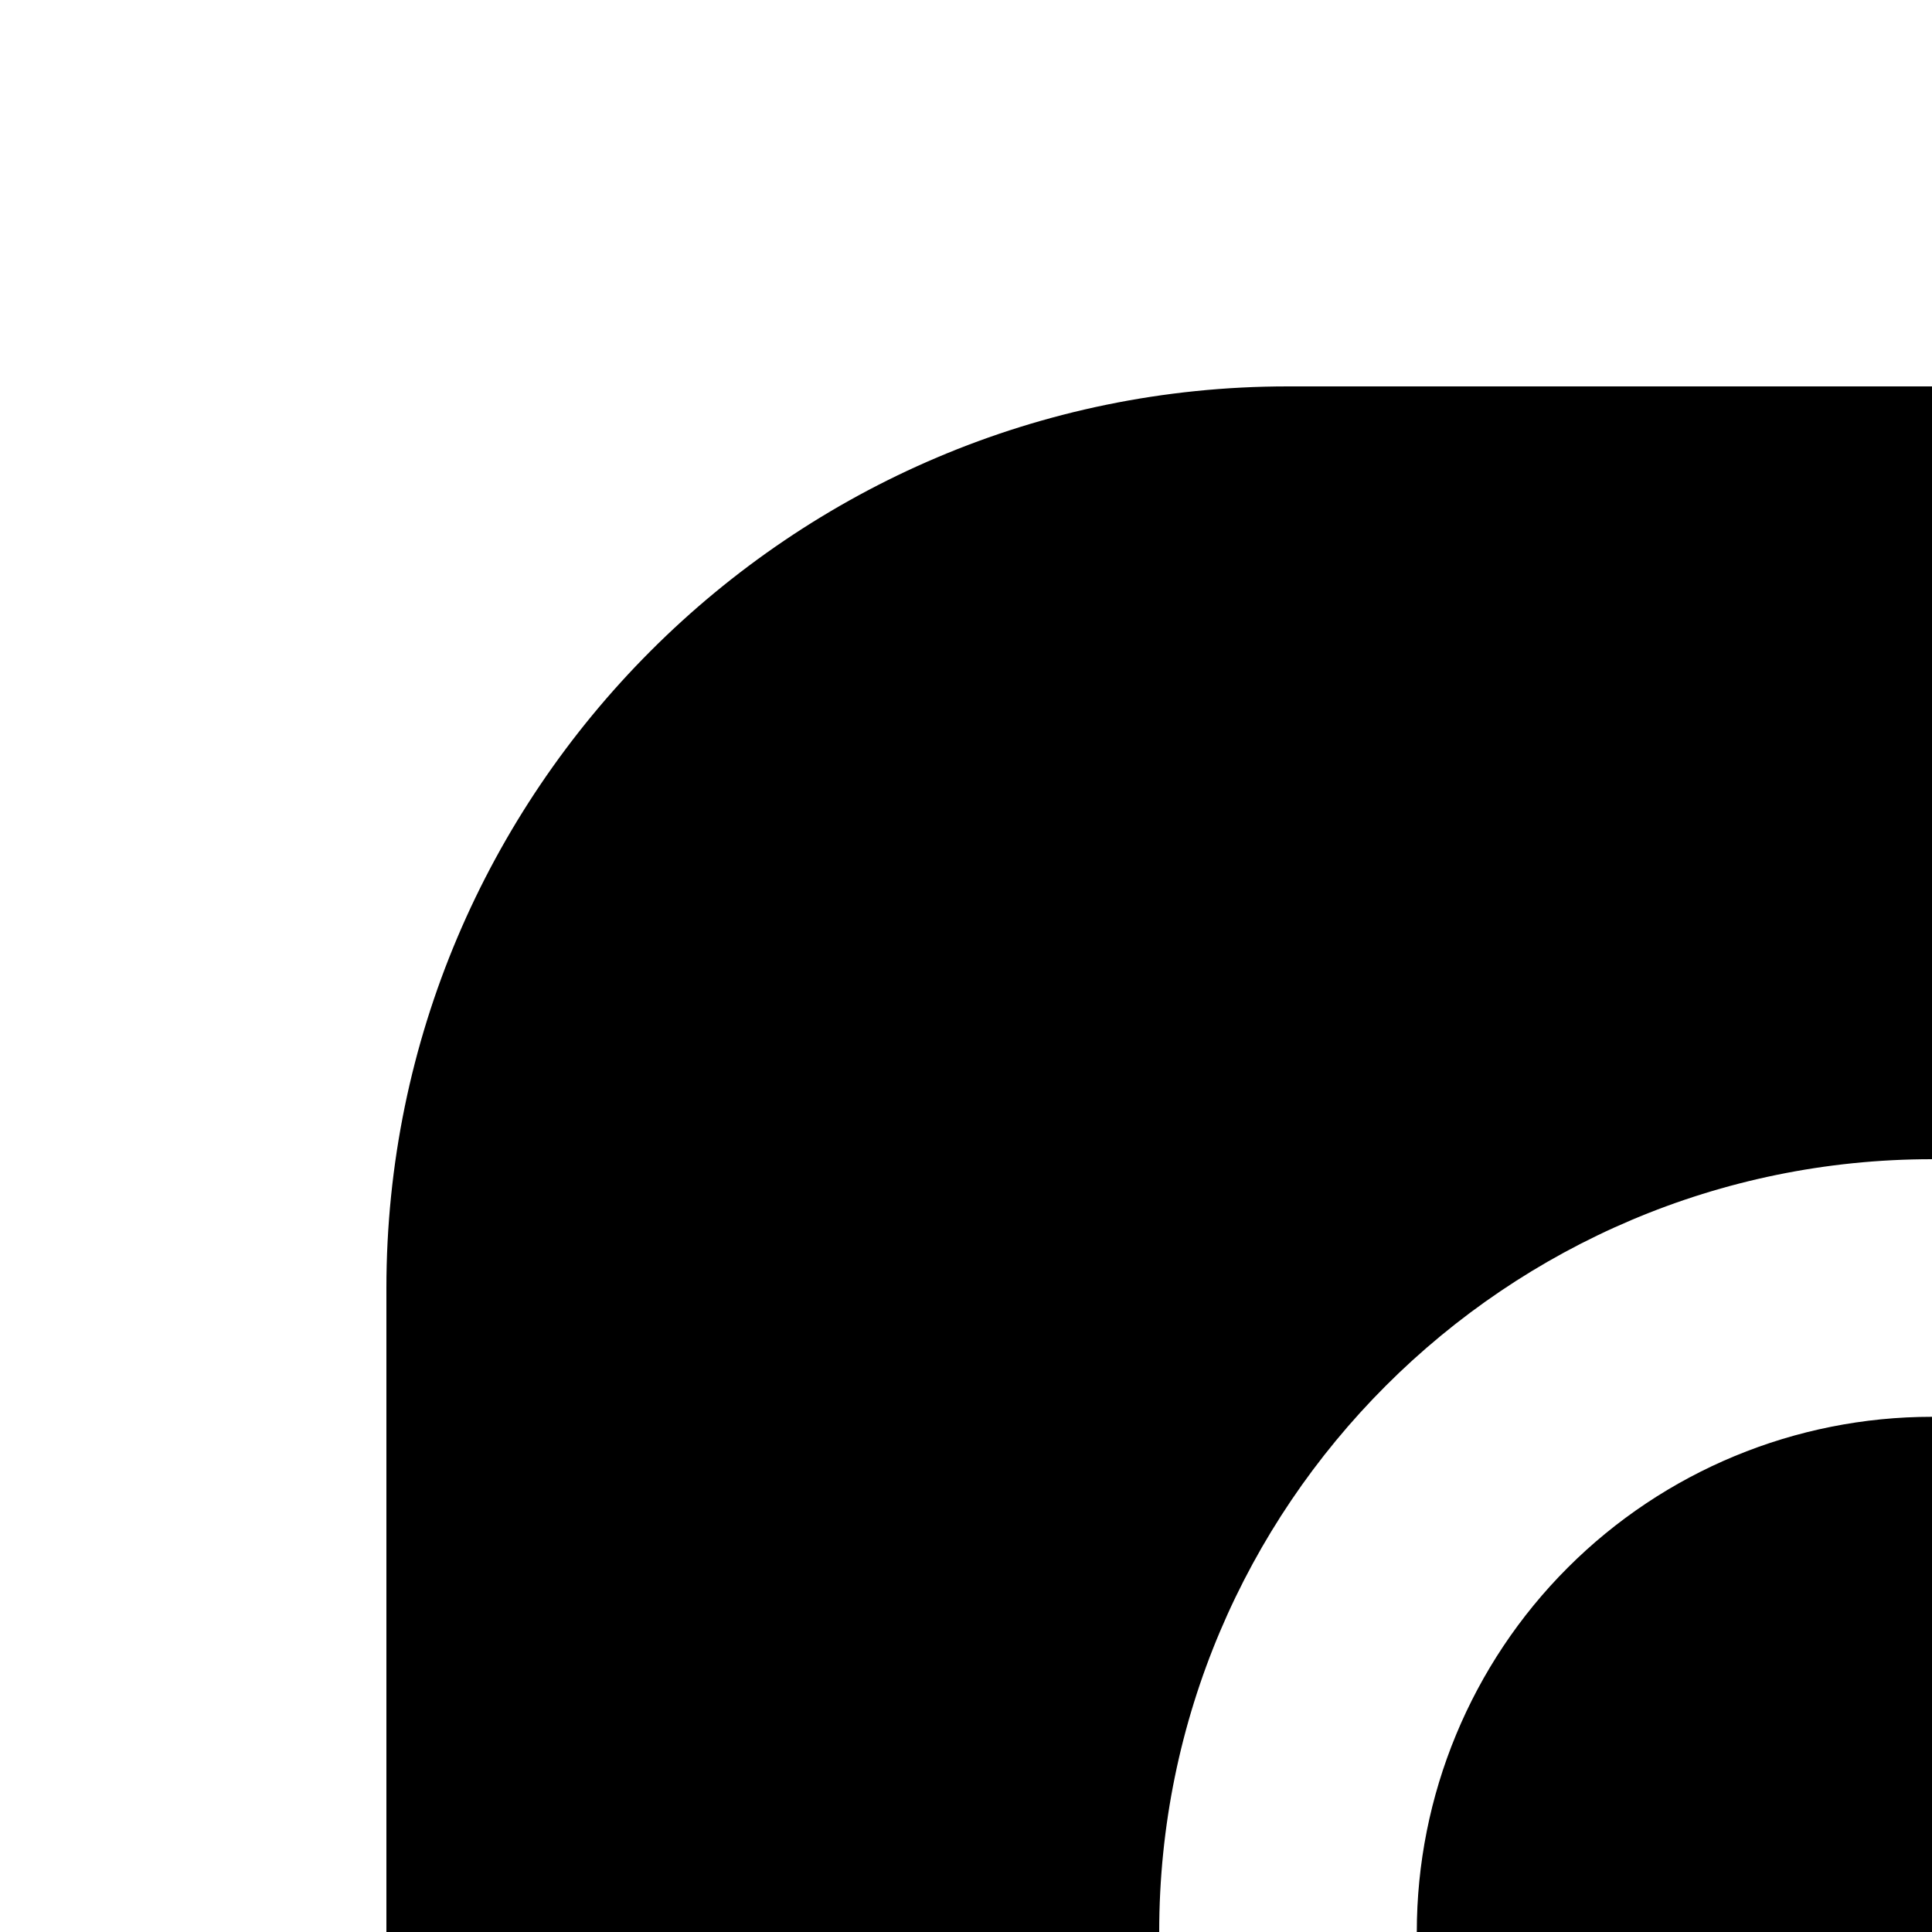
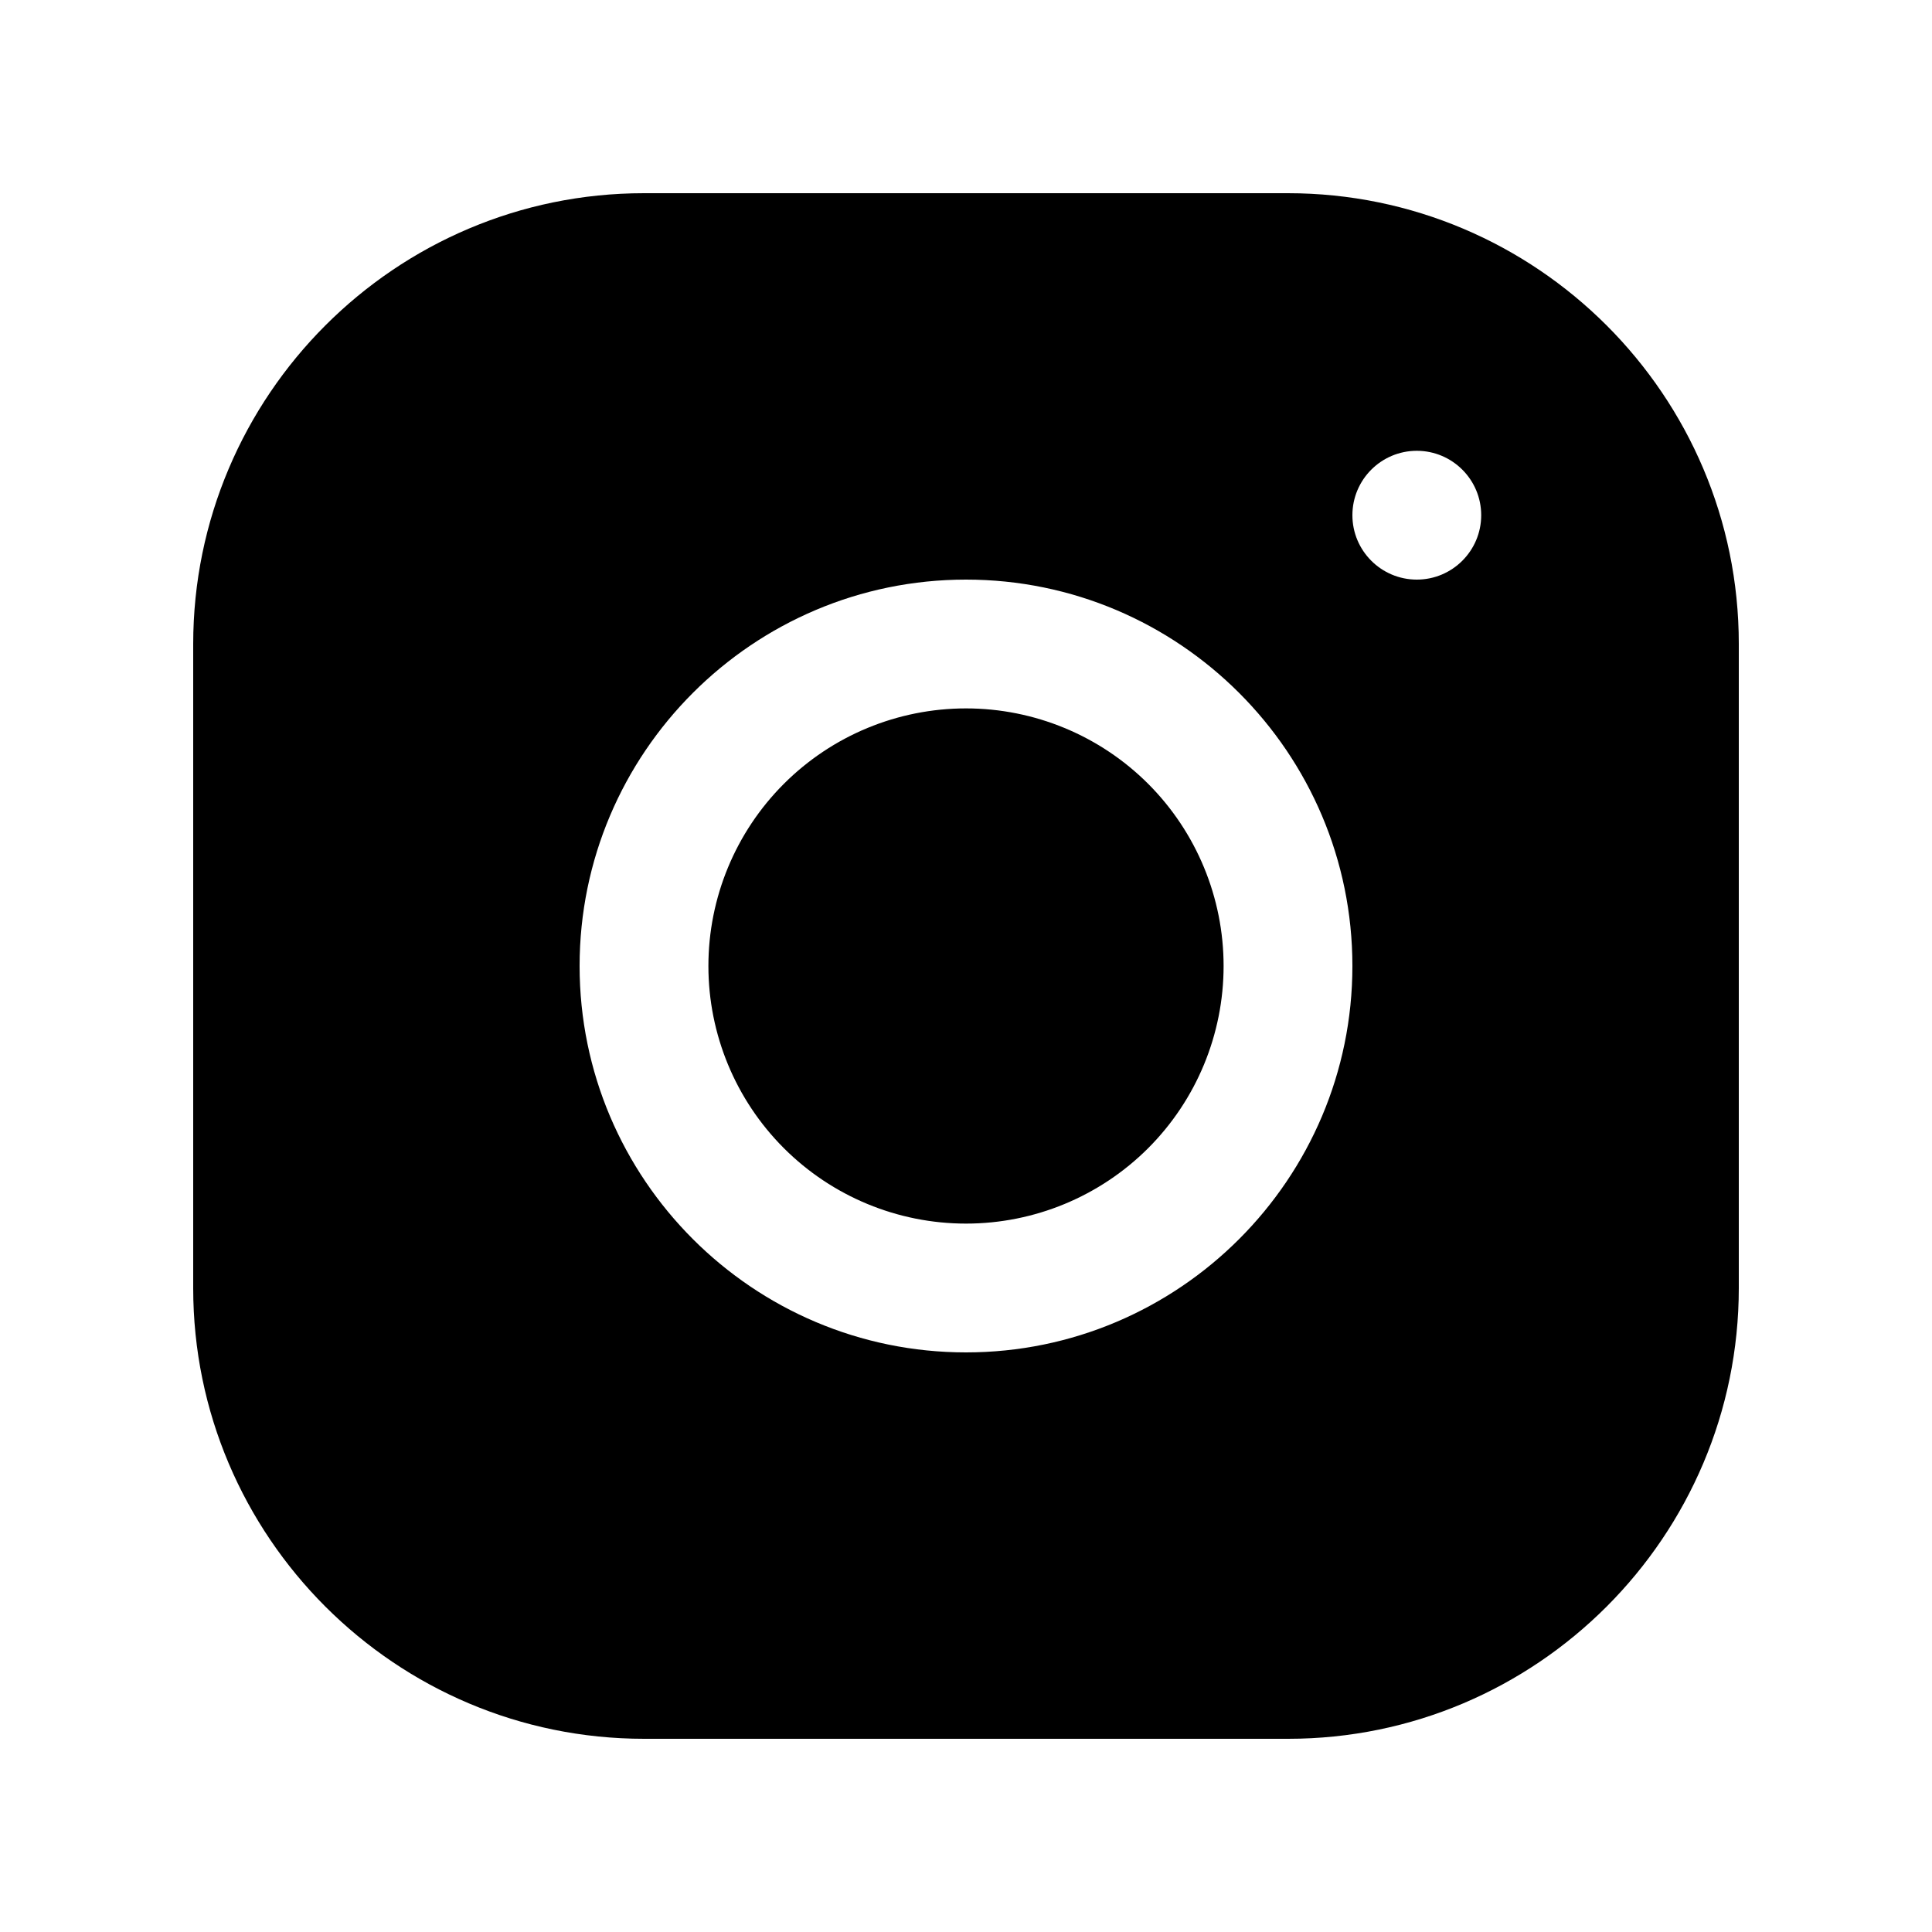
- <svg xmlns="http://www.w3.org/2000/svg" width="24" height="24" viewBox="0 0 24 24" fill="current">
+ <svg xmlns="http://www.w3.org/2000/svg" width="48" height="48" viewBox="0 0 48 48" fill="current">
  <path d="M15.997 4.8C9.823 4.8 4.8 9.827 4.8 16.003V32.003C4.8 38.178 9.827 43.2 16.003 43.2H32.003C38.178 43.2 43.2 38.173 43.2 31.997V15.997C43.2 9.822 38.173 4.8 31.997 4.8H15.997ZM35.2 11.2C36.083 11.2 36.8 11.917 36.8 12.8C36.8 13.683 36.083 14.4 35.2 14.4C34.317 14.4 33.6 13.683 33.6 12.8C33.6 11.917 34.317 11.2 35.2 11.2ZM24 14.4C29.294 14.4 33.6 18.706 33.6 24C33.6 29.294 29.294 33.6 24 33.6C18.706 33.6 14.4 29.294 14.4 24C14.4 18.706 18.706 14.4 24 14.4ZM24 17.6C22.303 17.6 20.675 18.274 19.475 19.474C18.274 20.675 17.6 22.303 17.6 24C17.6 25.697 18.274 27.325 19.475 28.526C20.675 29.726 22.303 30.4 24 30.4C25.697 30.4 27.325 29.726 28.526 28.526C29.726 27.325 30.4 25.697 30.4 24C30.4 22.303 29.726 20.675 28.526 19.474C27.325 18.274 25.697 17.6 24 17.6Z" />
</svg>
